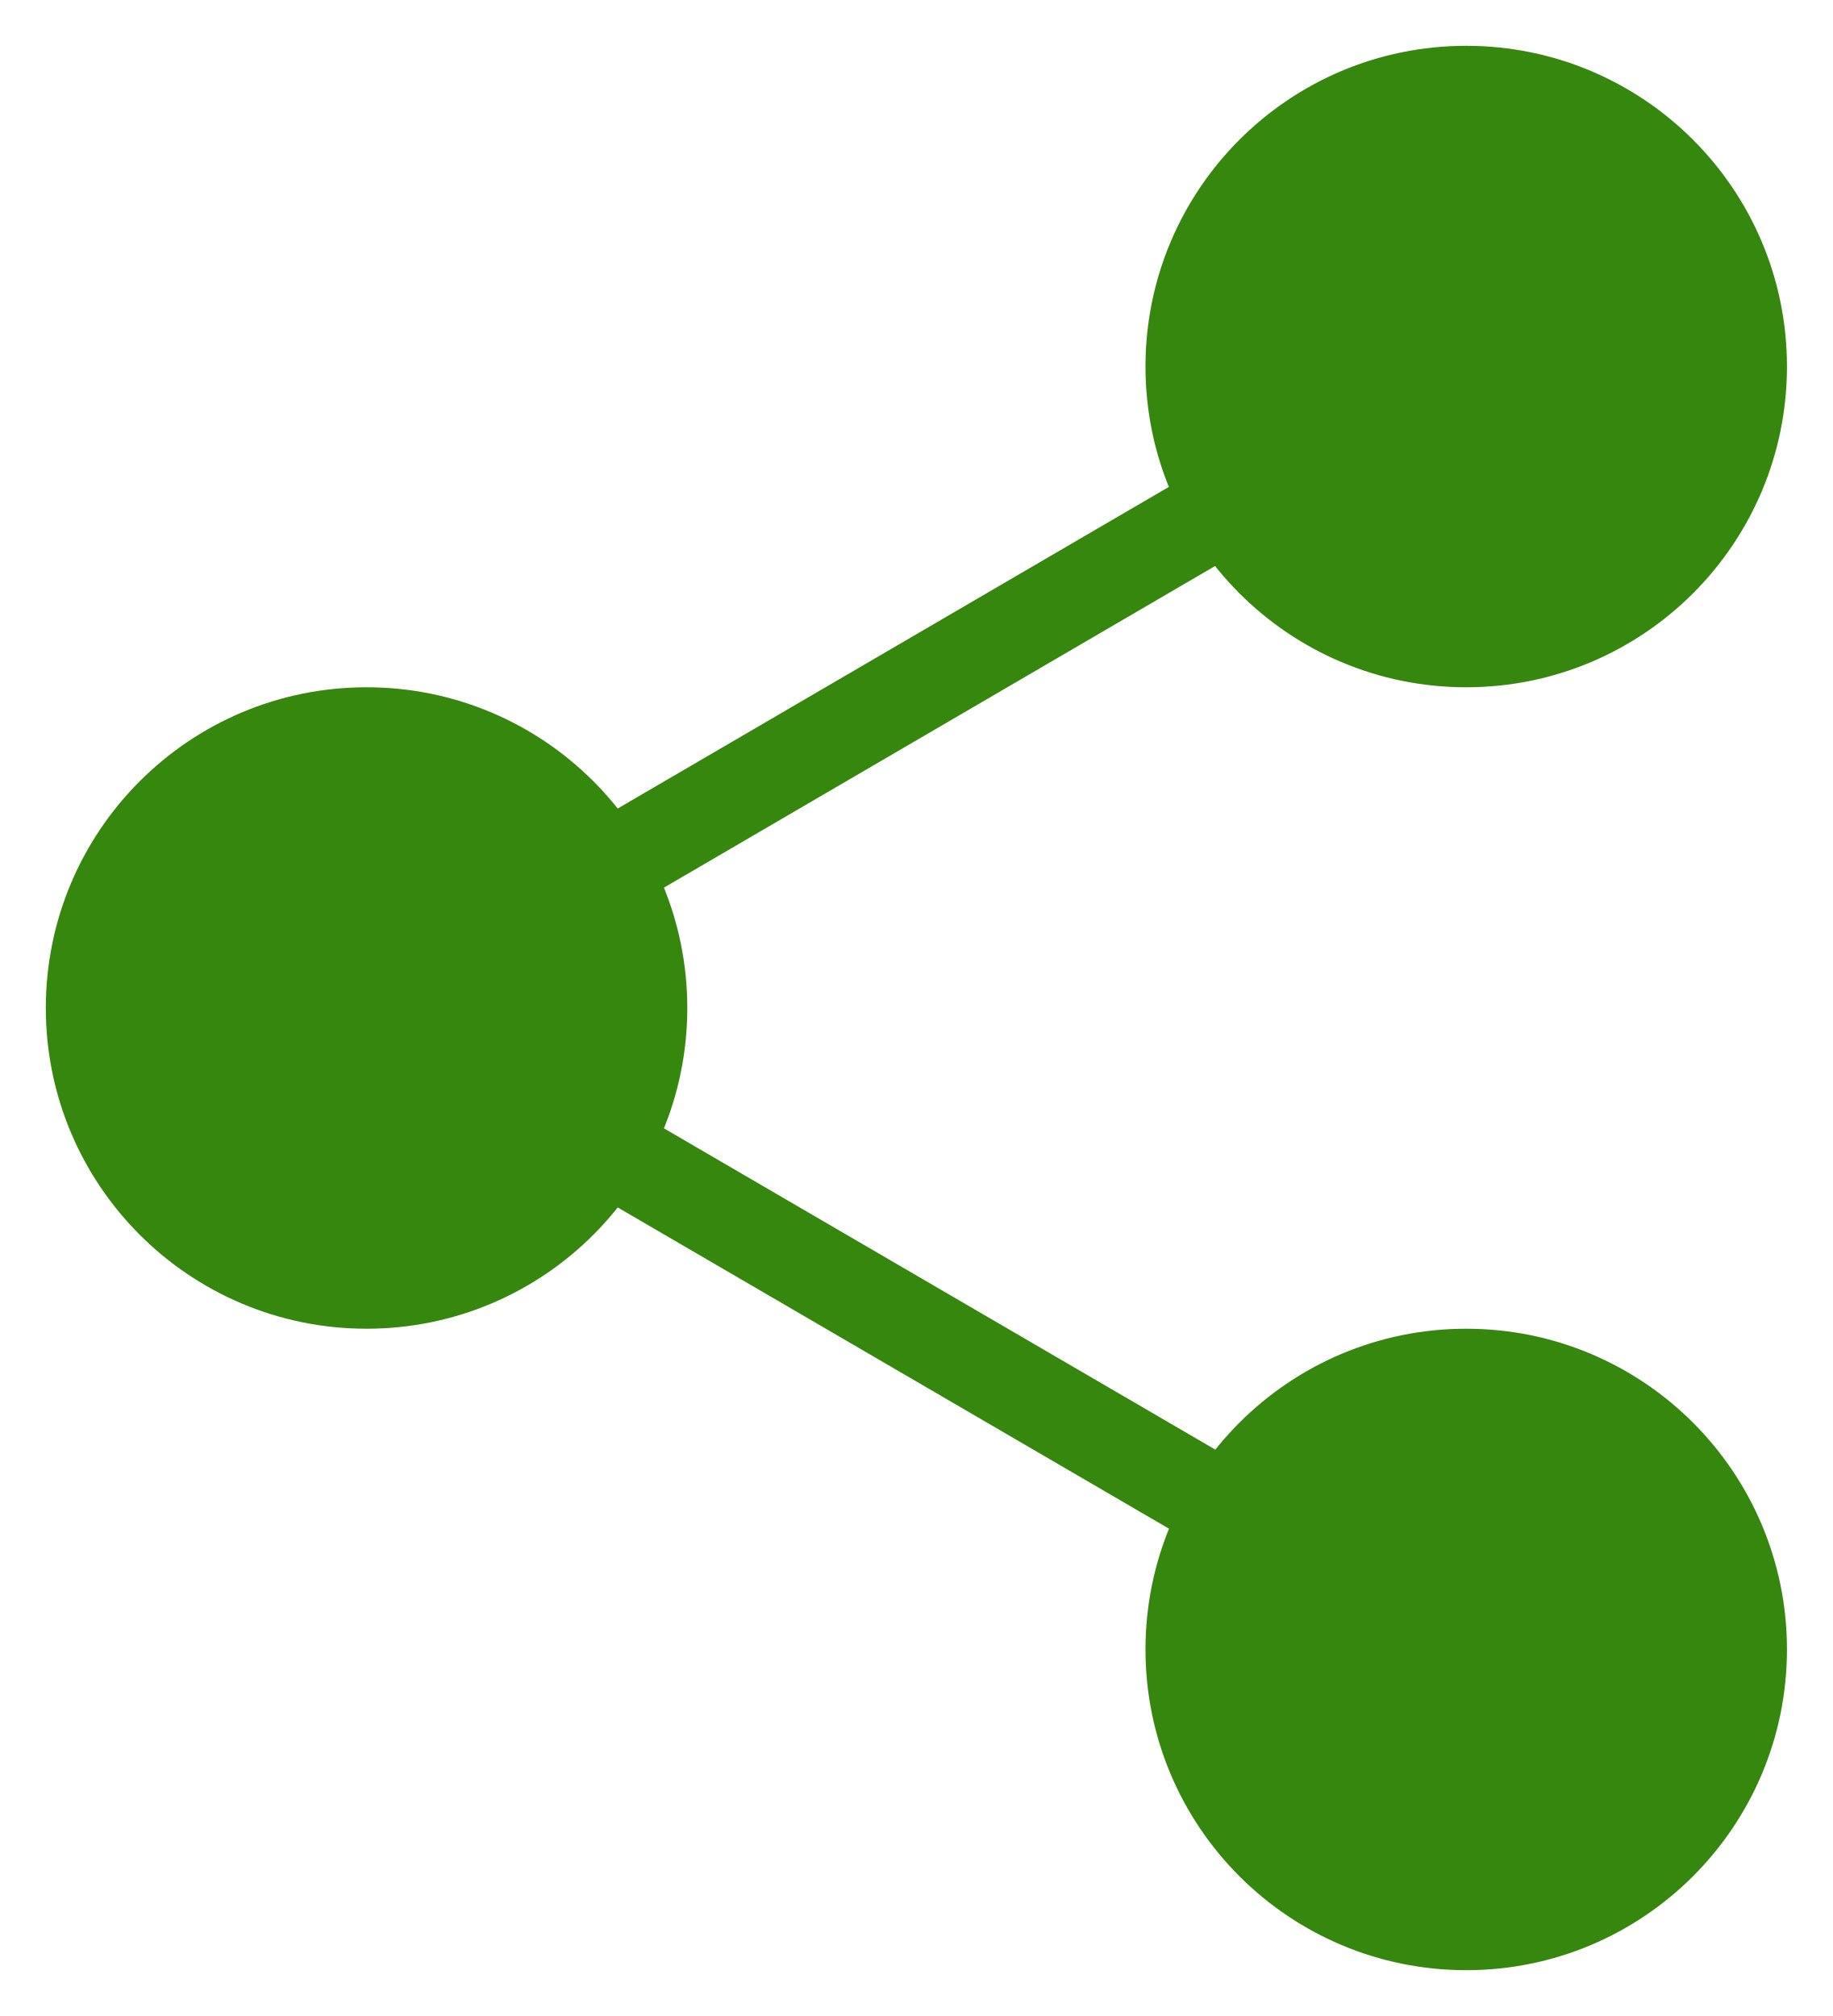
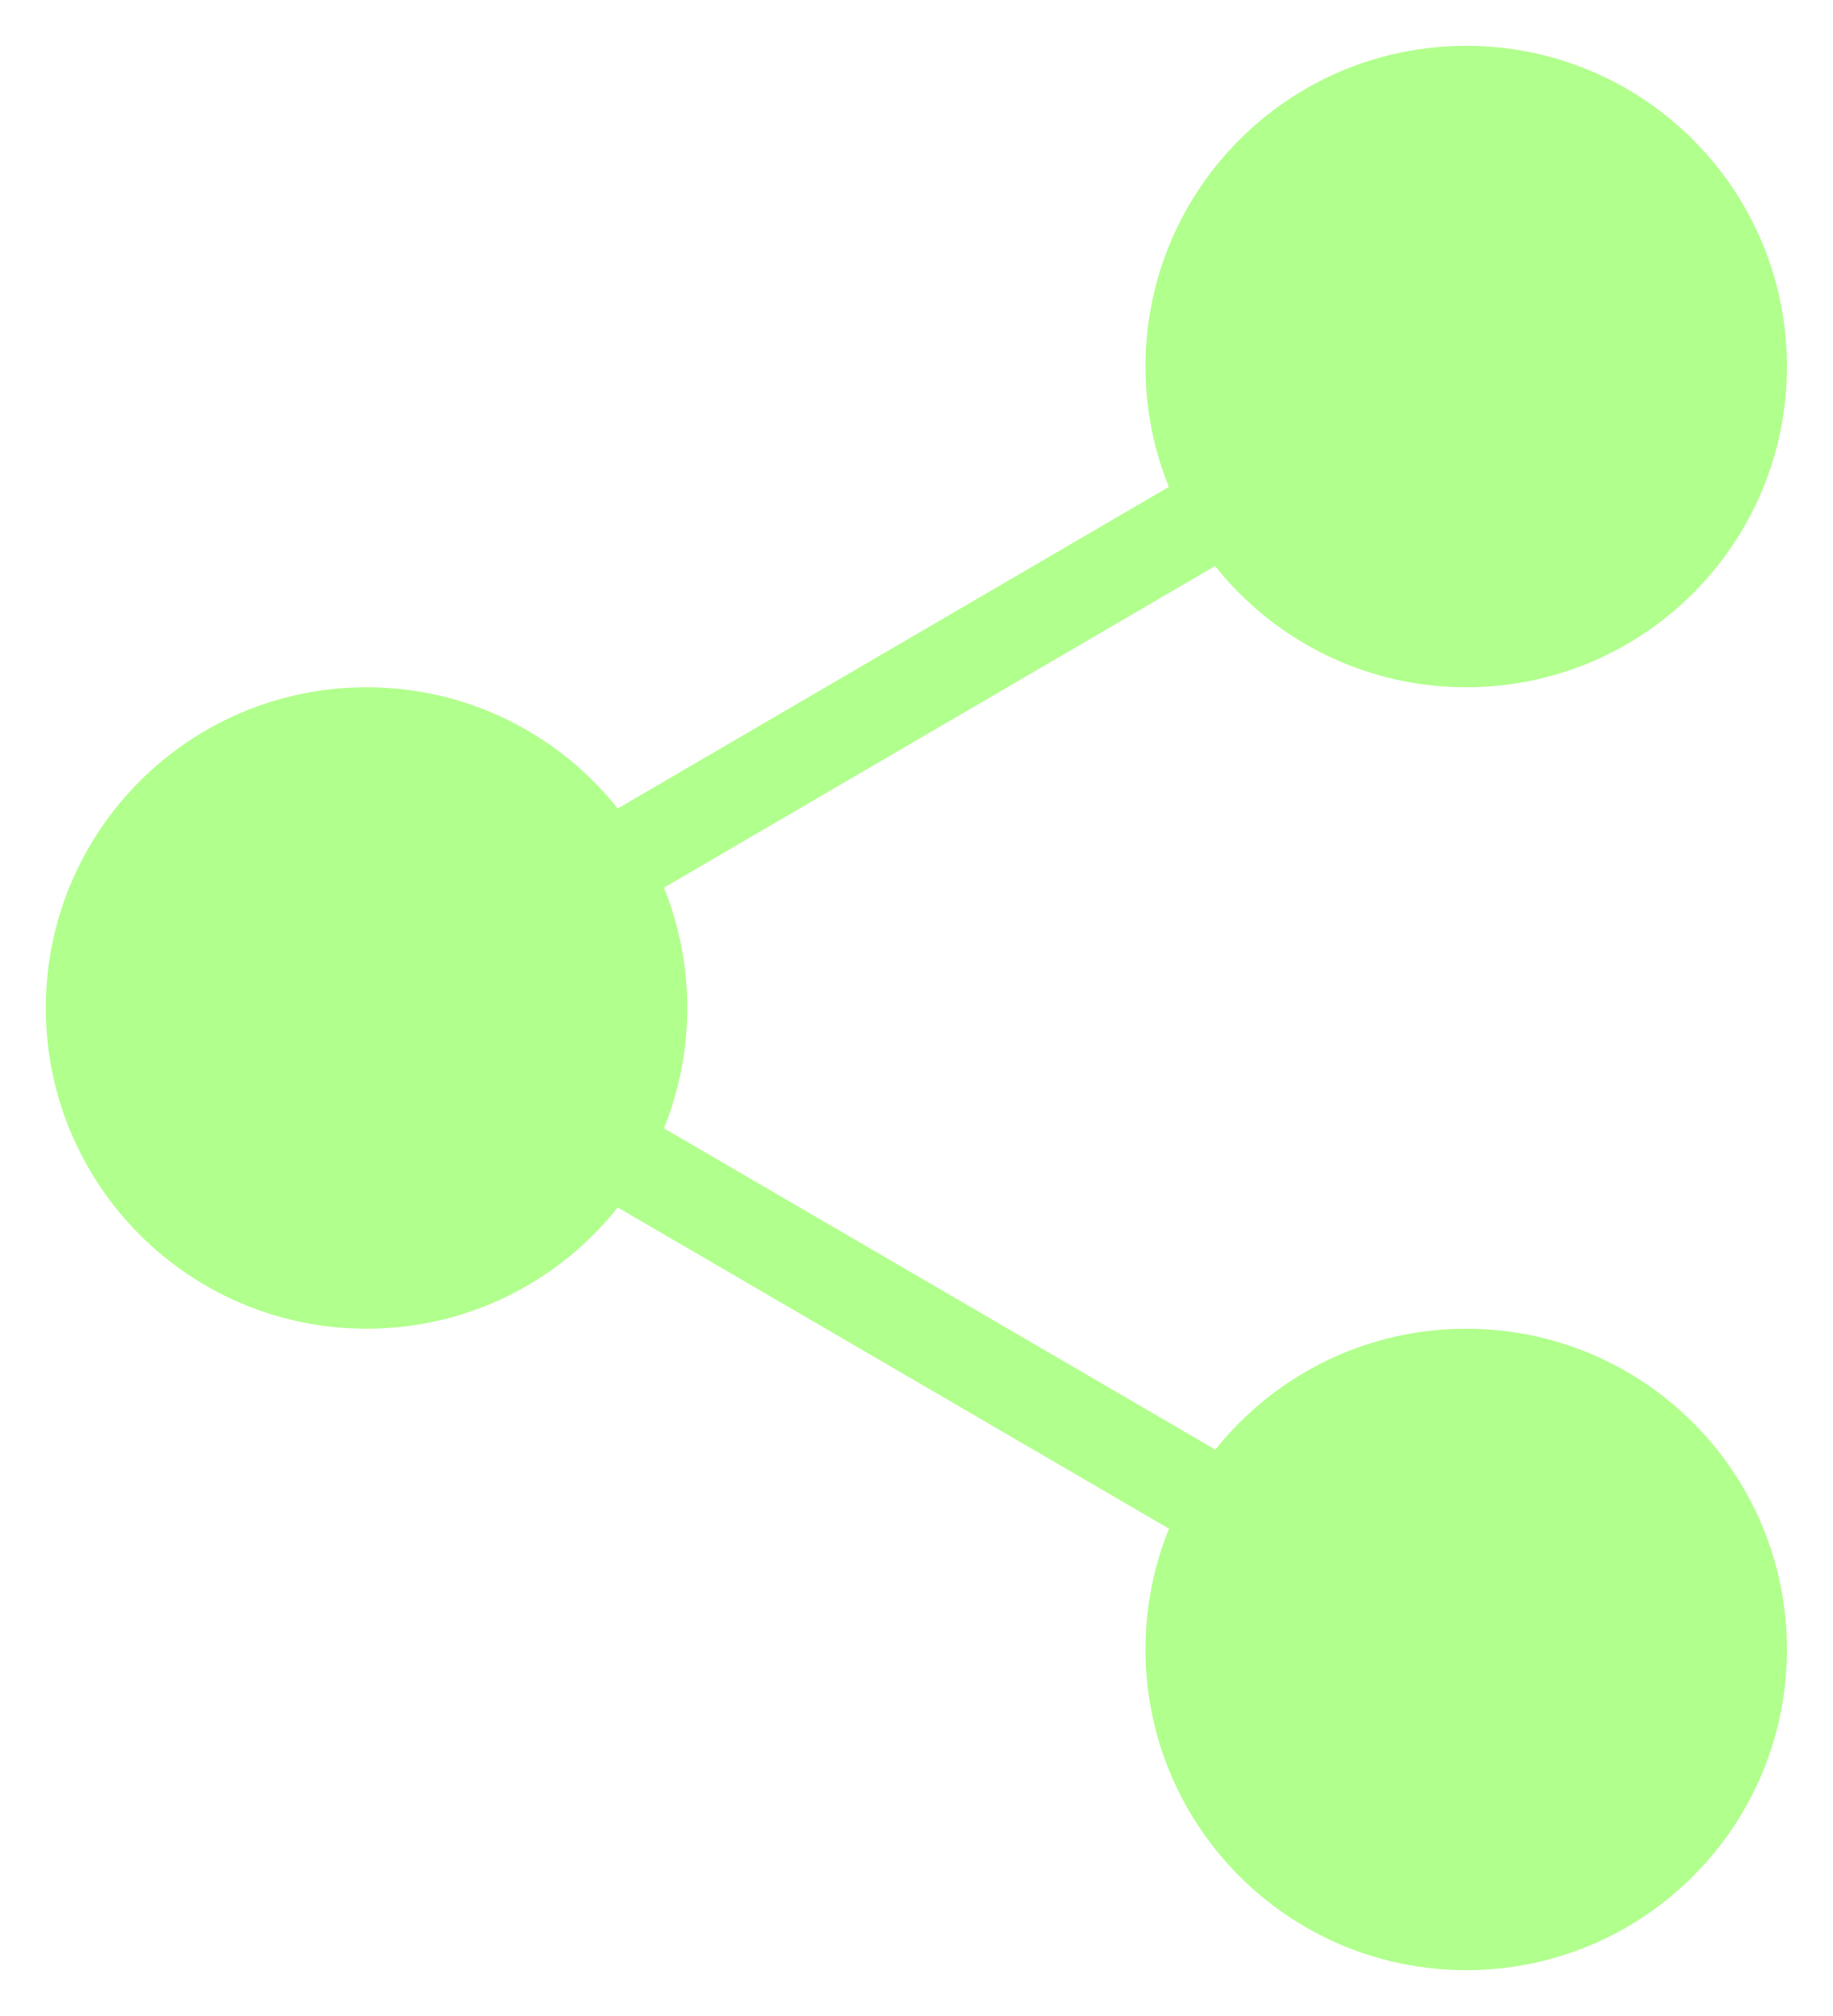
<svg xmlns="http://www.w3.org/2000/svg" width="20" height="22" viewBox="0 0 20 22" fill="none">
-   <path d="M16 7C17.657 7 19 5.657 19 4C19 2.343 17.657 1 16 1C14.343 1 13 2.343 13 4C13 5.657 14.343 7 16 7Z" fill="#35870E" />
-   <path d="M4 14C5.657 14 7 12.657 7 11C7 9.343 5.657 8 4 8C2.343 8 1 9.343 1 11C1 12.657 2.343 14 4 14Z" fill="#35870E" />
-   <path d="M16 21C17.657 21 19 19.657 19 18C19 16.343 17.657 15 16 15C14.343 15 13 16.343 13 18C13 19.657 14.343 21 16 21Z" fill="#35870E" />
-   <path d="M6.59 12.51L13.42 16.49M13.41 5.51L6.59 9.49M19 4C19 5.657 17.657 7 16 7C14.343 7 13 5.657 13 4C13 2.343 14.343 1 16 1C17.657 1 19 2.343 19 4ZM7 11C7 12.657 5.657 14 4 14C2.343 14 1 12.657 1 11C1 9.343 2.343 8 4 8C5.657 8 7 9.343 7 11ZM19 18C19 19.657 17.657 21 16 21C14.343 21 13 19.657 13 18C13 16.343 14.343 15 16 15C17.657 15 19 16.343 19 18Z" stroke="#35870E" stroke-linecap="round" stroke-linejoin="round" />
+   <path d="M16 7C17.657 7 19 5.657 19 4C19 2.343 17.657 1 16 1C14.343 1 13 2.343 13 4C13 5.657 14.343 7 16 7Z" fill="#B1FF8C" />
+   <path d="M4 14C5.657 14 7 12.657 7 11C7 9.343 5.657 8 4 8C2.343 8 1 9.343 1 11C1 12.657 2.343 14 4 14Z" fill="#B1FF8C" />
+   <path d="M16 21C17.657 21 19 19.657 19 18C19 16.343 17.657 15 16 15C14.343 15 13 16.343 13 18C13 19.657 14.343 21 16 21Z" fill="#B1FF8C" />
+   <path d="M6.59 12.51L13.42 16.49M13.41 5.51L6.59 9.49M19 4C19 5.657 17.657 7 16 7C14.343 7 13 5.657 13 4C13 2.343 14.343 1 16 1C17.657 1 19 2.343 19 4ZM7 11C7 12.657 5.657 14 4 14C2.343 14 1 12.657 1 11C1 9.343 2.343 8 4 8C5.657 8 7 9.343 7 11ZM19 18C19 19.657 17.657 21 16 21C14.343 21 13 19.657 13 18C13 16.343 14.343 15 16 15C17.657 15 19 16.343 19 18Z" stroke="#B1FF8C" stroke-linecap="round" stroke-linejoin="round" />
</svg>
